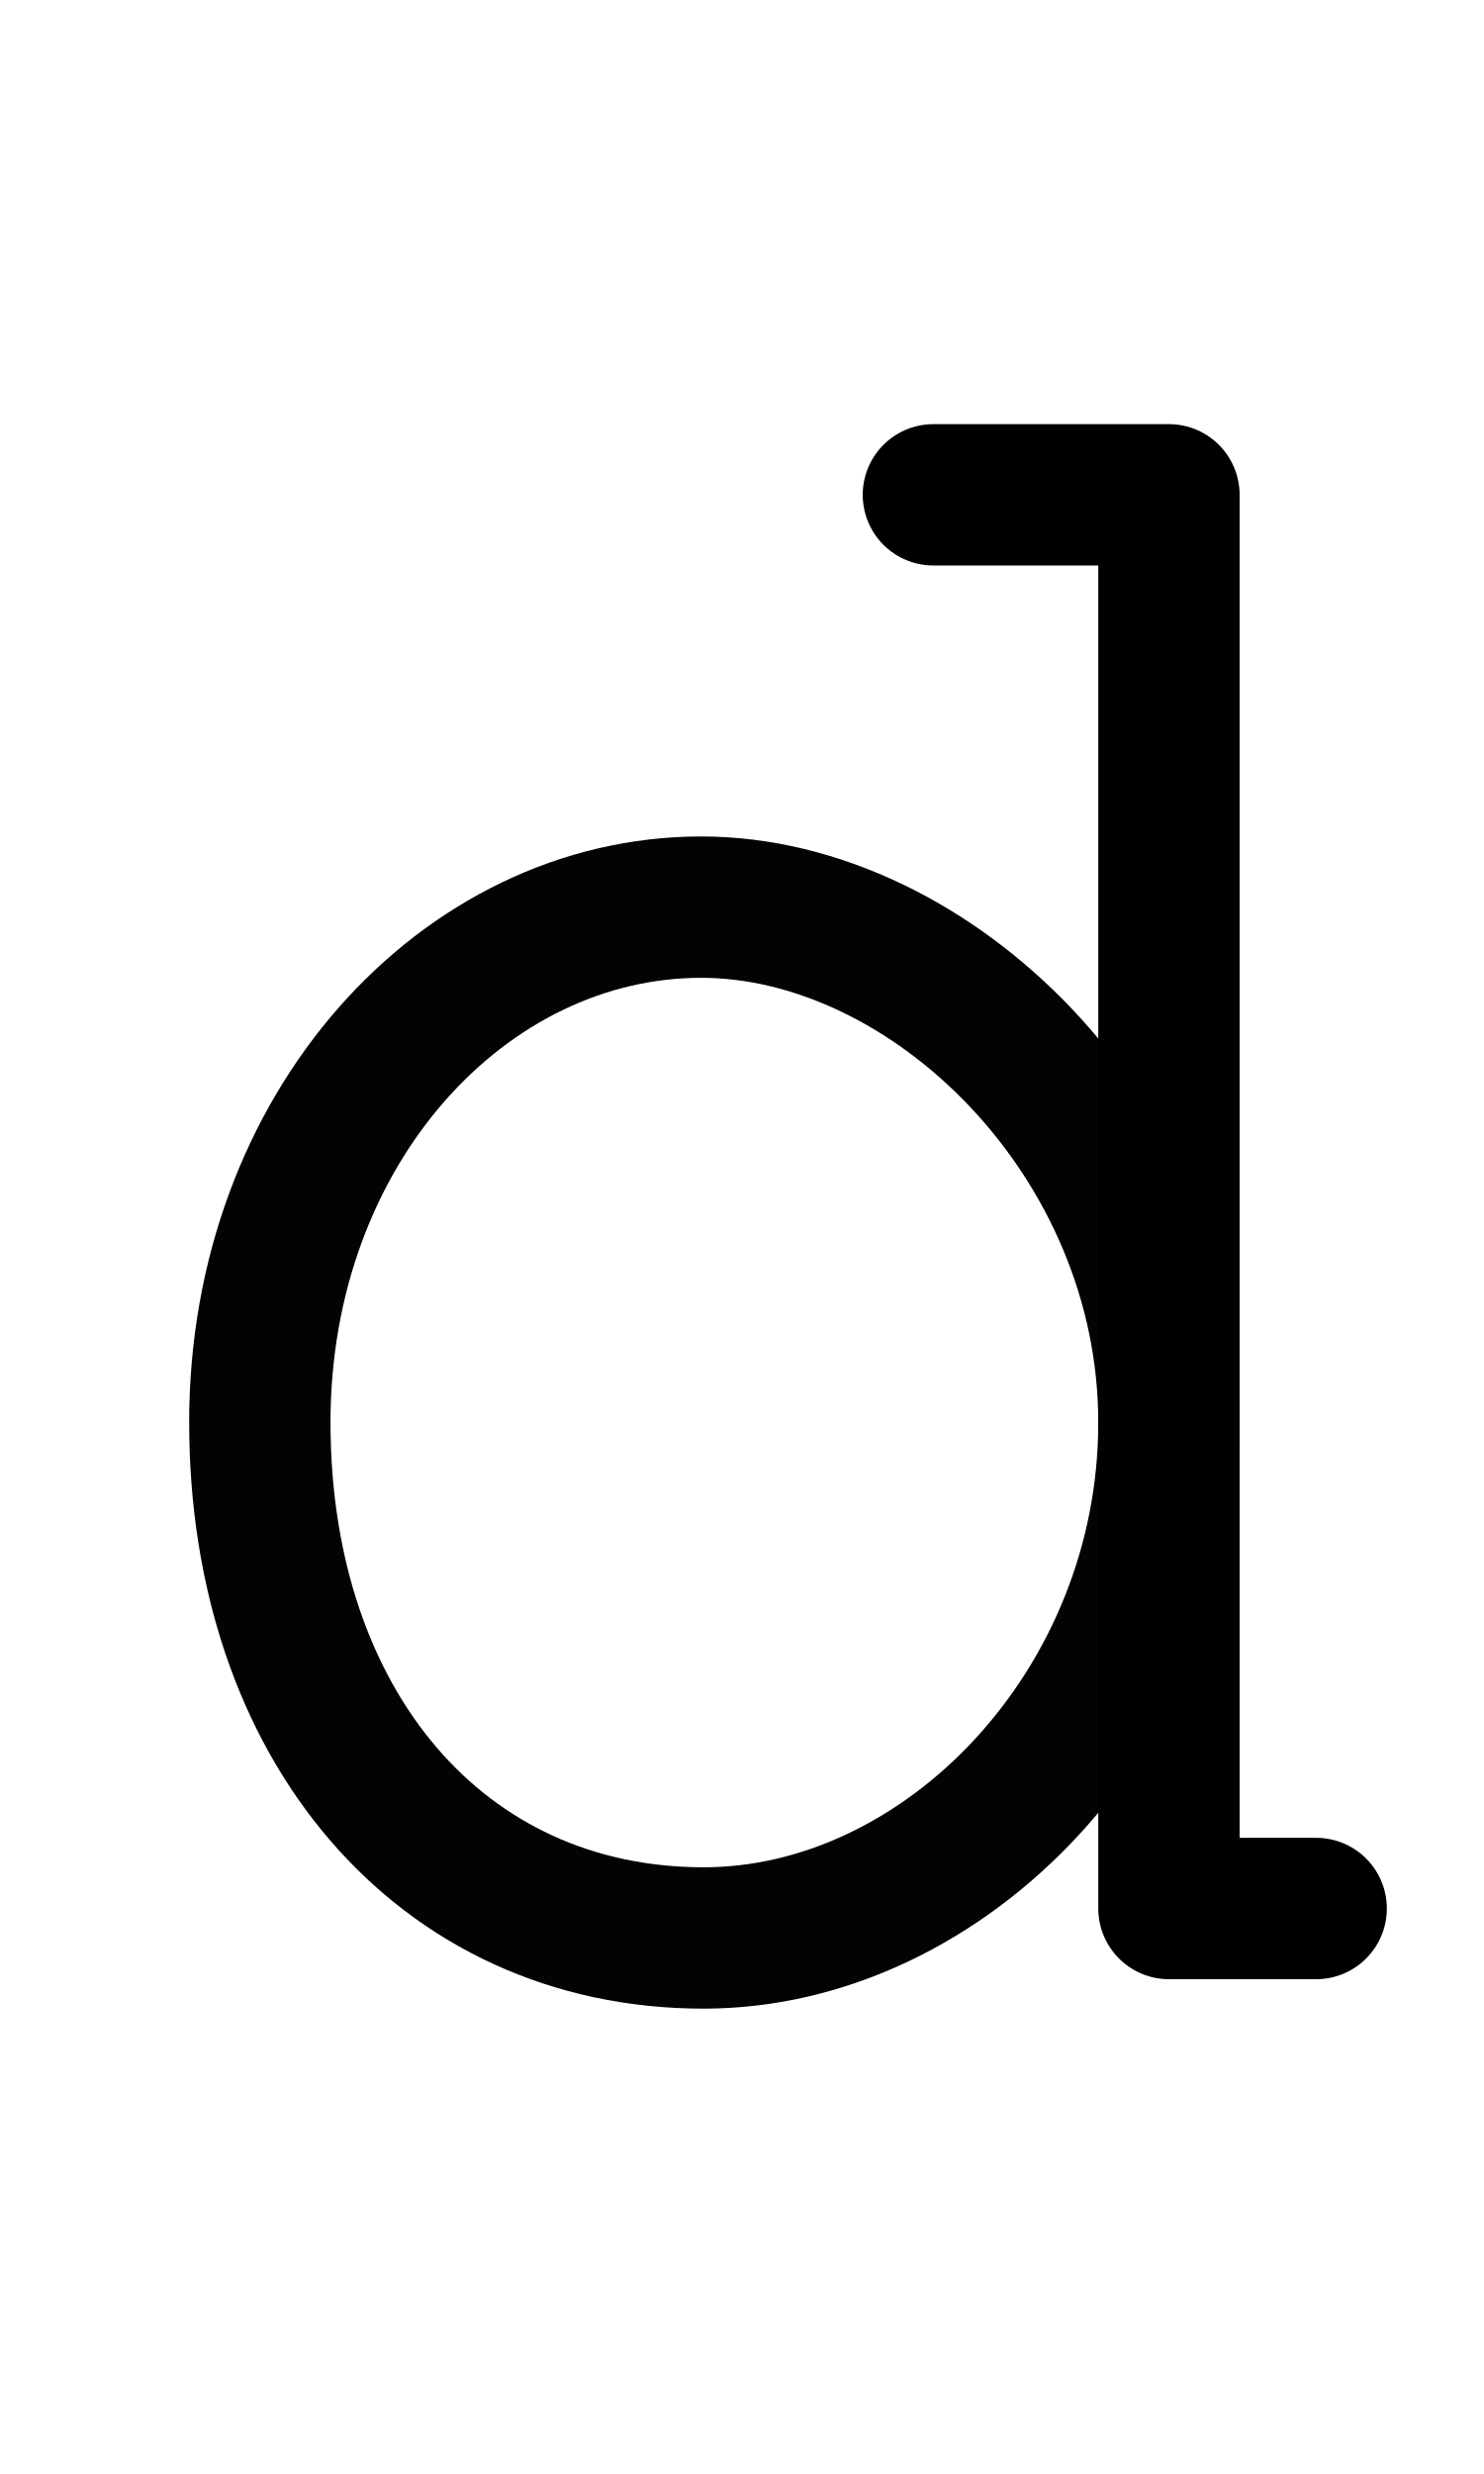
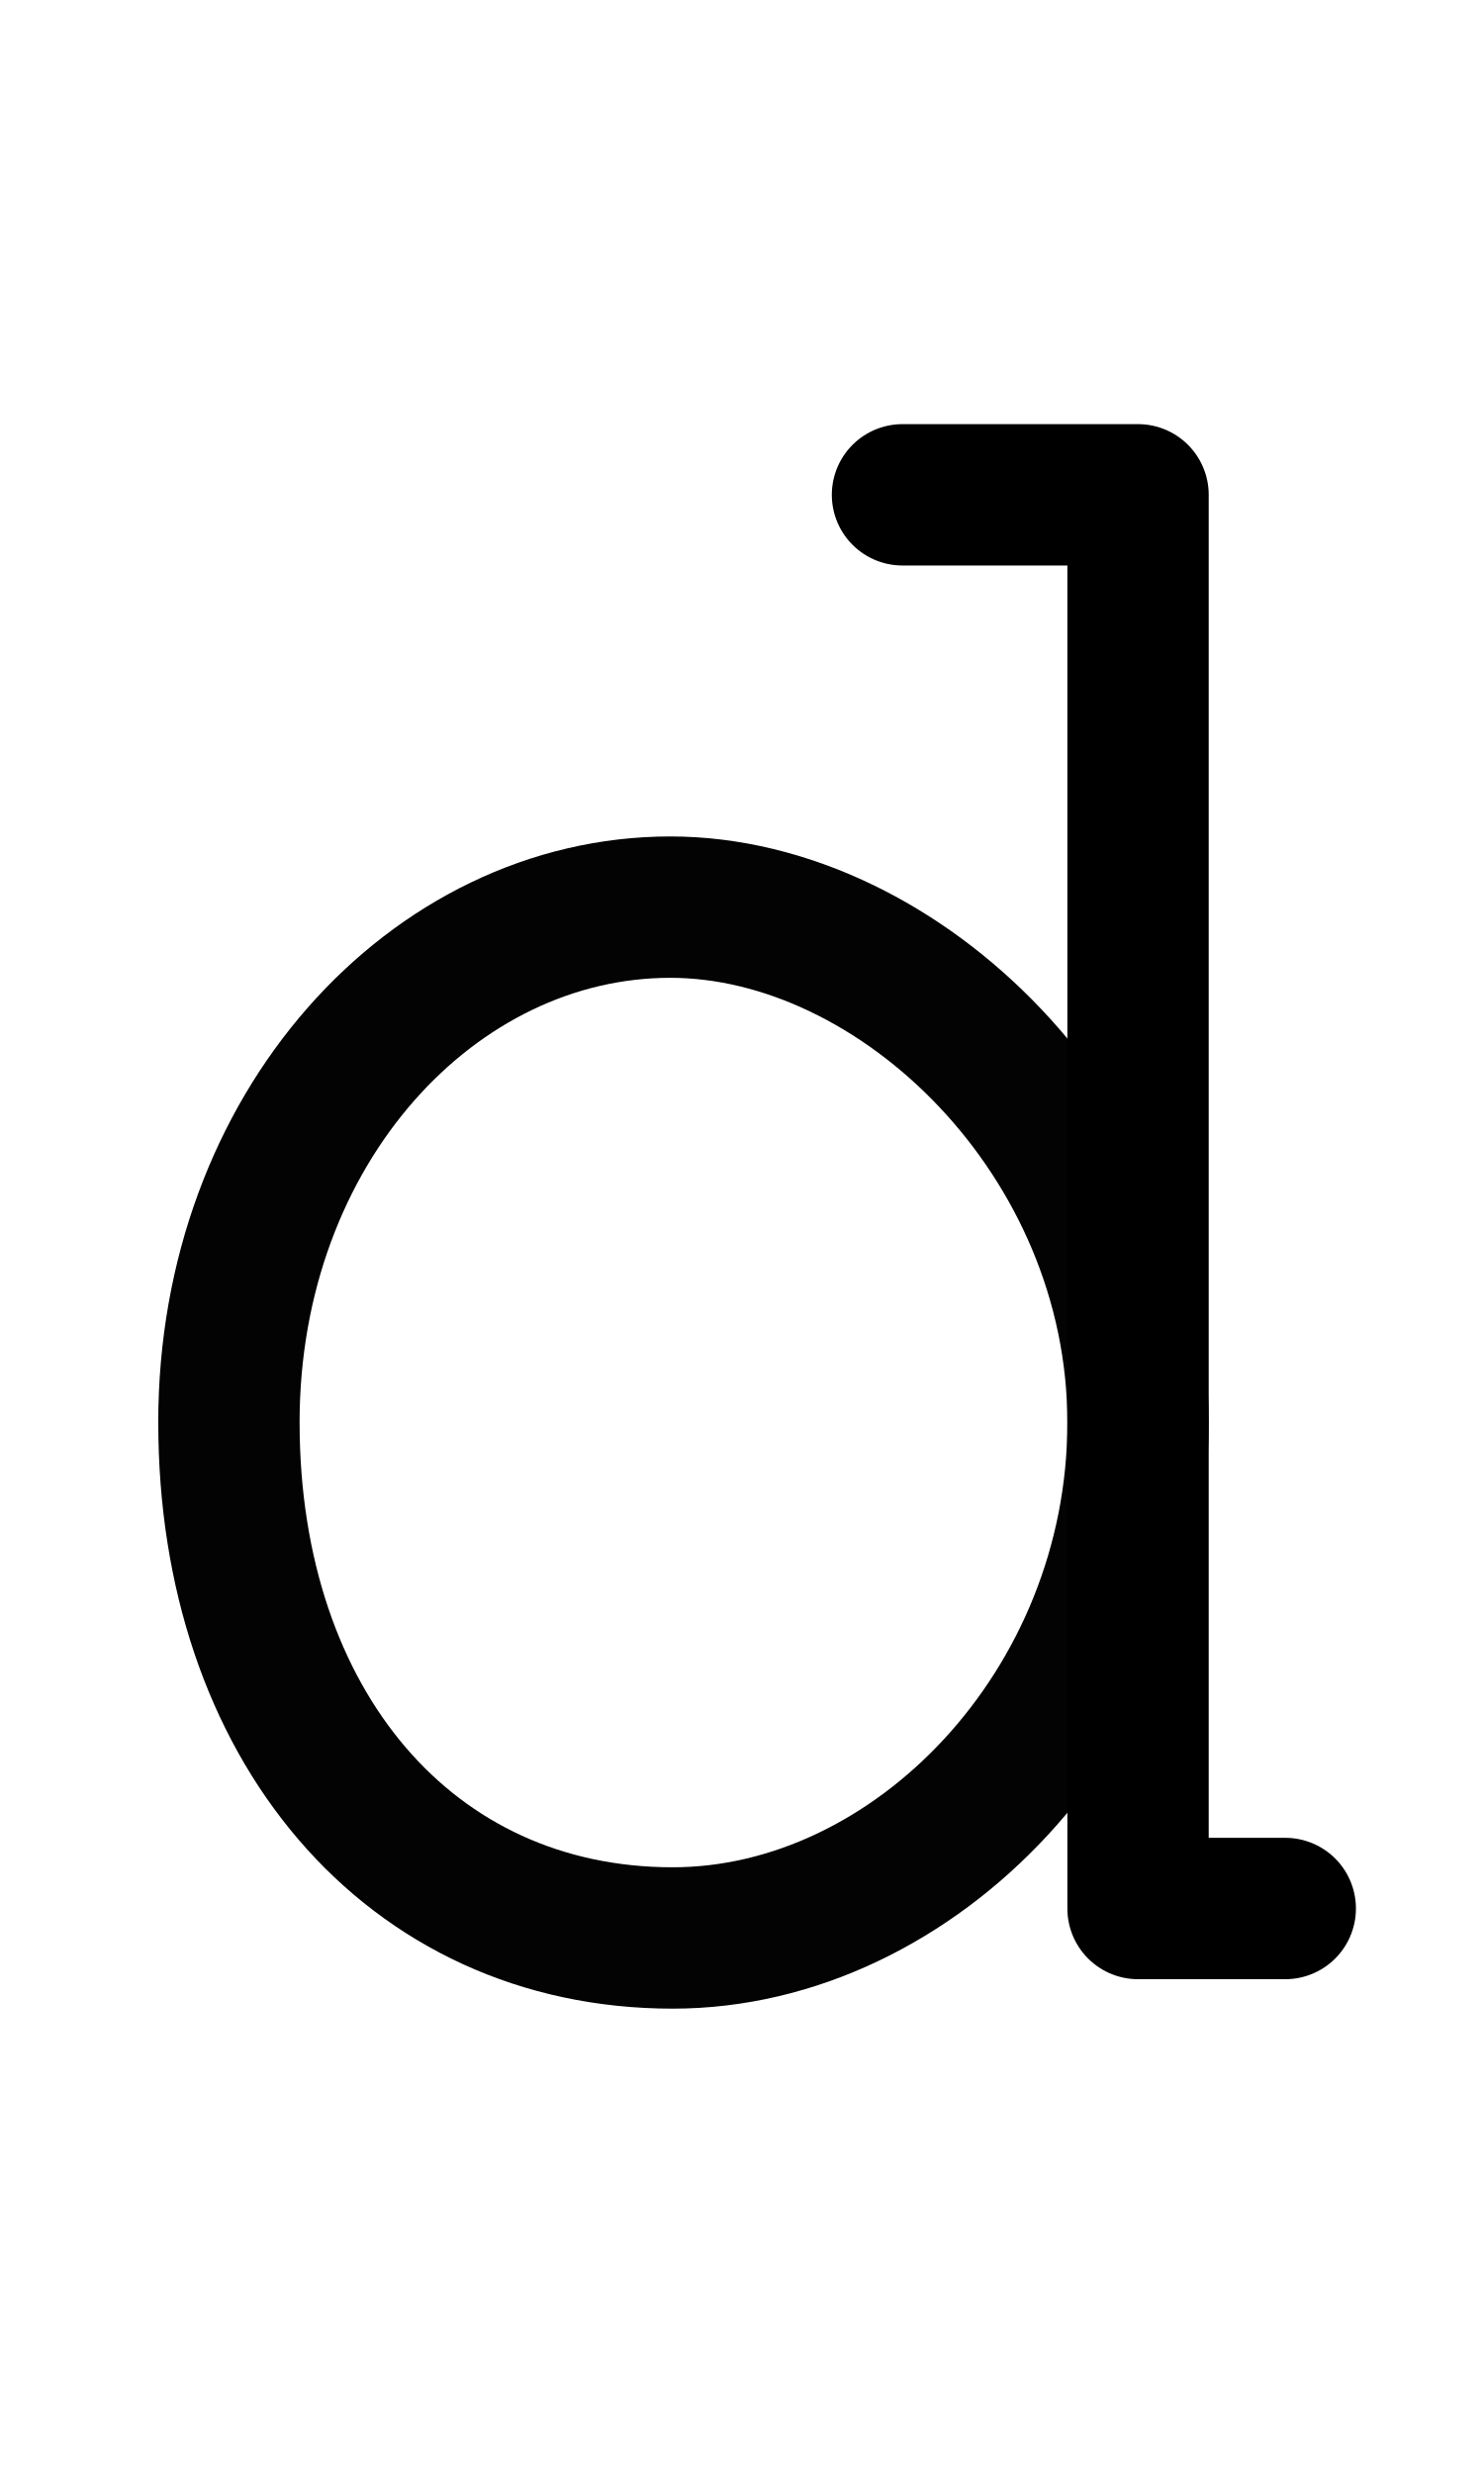
<svg xmlns="http://www.w3.org/2000/svg" width="1008" height="1680" viewBox="0 0 63 105" version="1.1" id="svg5" xml:space="preserve">
  <defs id="defs2" />
  <g id="layer3" style="display:inline;opacity:0.5;stroke-width:3.6;stroke-dasharray:none" transform="matrix(0.8333333,0,0,0.8333333,-157.9762,-173.0963)" />
  <g id="layer2" style="display:inline" />
  <g id="layer1" style="display:inline">
-     <path id="path2079-3" style="display:inline;opacity:1;fill:none;stroke:#030303;stroke-width:6;stroke-linecap:round;stroke-linejoin:round;stroke-dasharray:none" d="m 11.031,60.375 c 0,12.823 7.669,21.875 18.84,21.875 10.258,0 19.753,-9.794 19.753,-21.875 0,-12.081 -10.103,-21.875 -19.855,-21.875 -10.056,0 -18.739,9.37 -18.739,21.875 z" />
-     <path style="display:inline;fill:none;stroke:#000000;stroke-width:6;stroke-linecap:round;stroke-linejoin:round;stroke-dasharray:none" d="m 39.625,21.001 h 10 v 59.999 h 6.25" id="path286" />
+     <path id="path2079-3" style="display:inline;opacity:1;fill:none;stroke:#030303;stroke-width:6;stroke-linecap:round;stroke-linejoin:round;stroke-dasharray:none" d="m 9.719,60.375 c 0,12.823 7.669,21.875 18.84,21.875 10.258,0 19.753,-9.794 19.753,-21.875 0,-12.081 -10.103,-21.875 -19.855,-21.875 -10.056,0 -18.739,9.37 -18.739,21.875 z" />
+     <path style="display:inline;fill:none;stroke:#000000;stroke-width:6;stroke-linecap:round;stroke-linejoin:round;stroke-dasharray:none" d="m 38.313,21.001 h 10 v 59.999 h 6.25" id="path286" />
  </g>
</svg>
